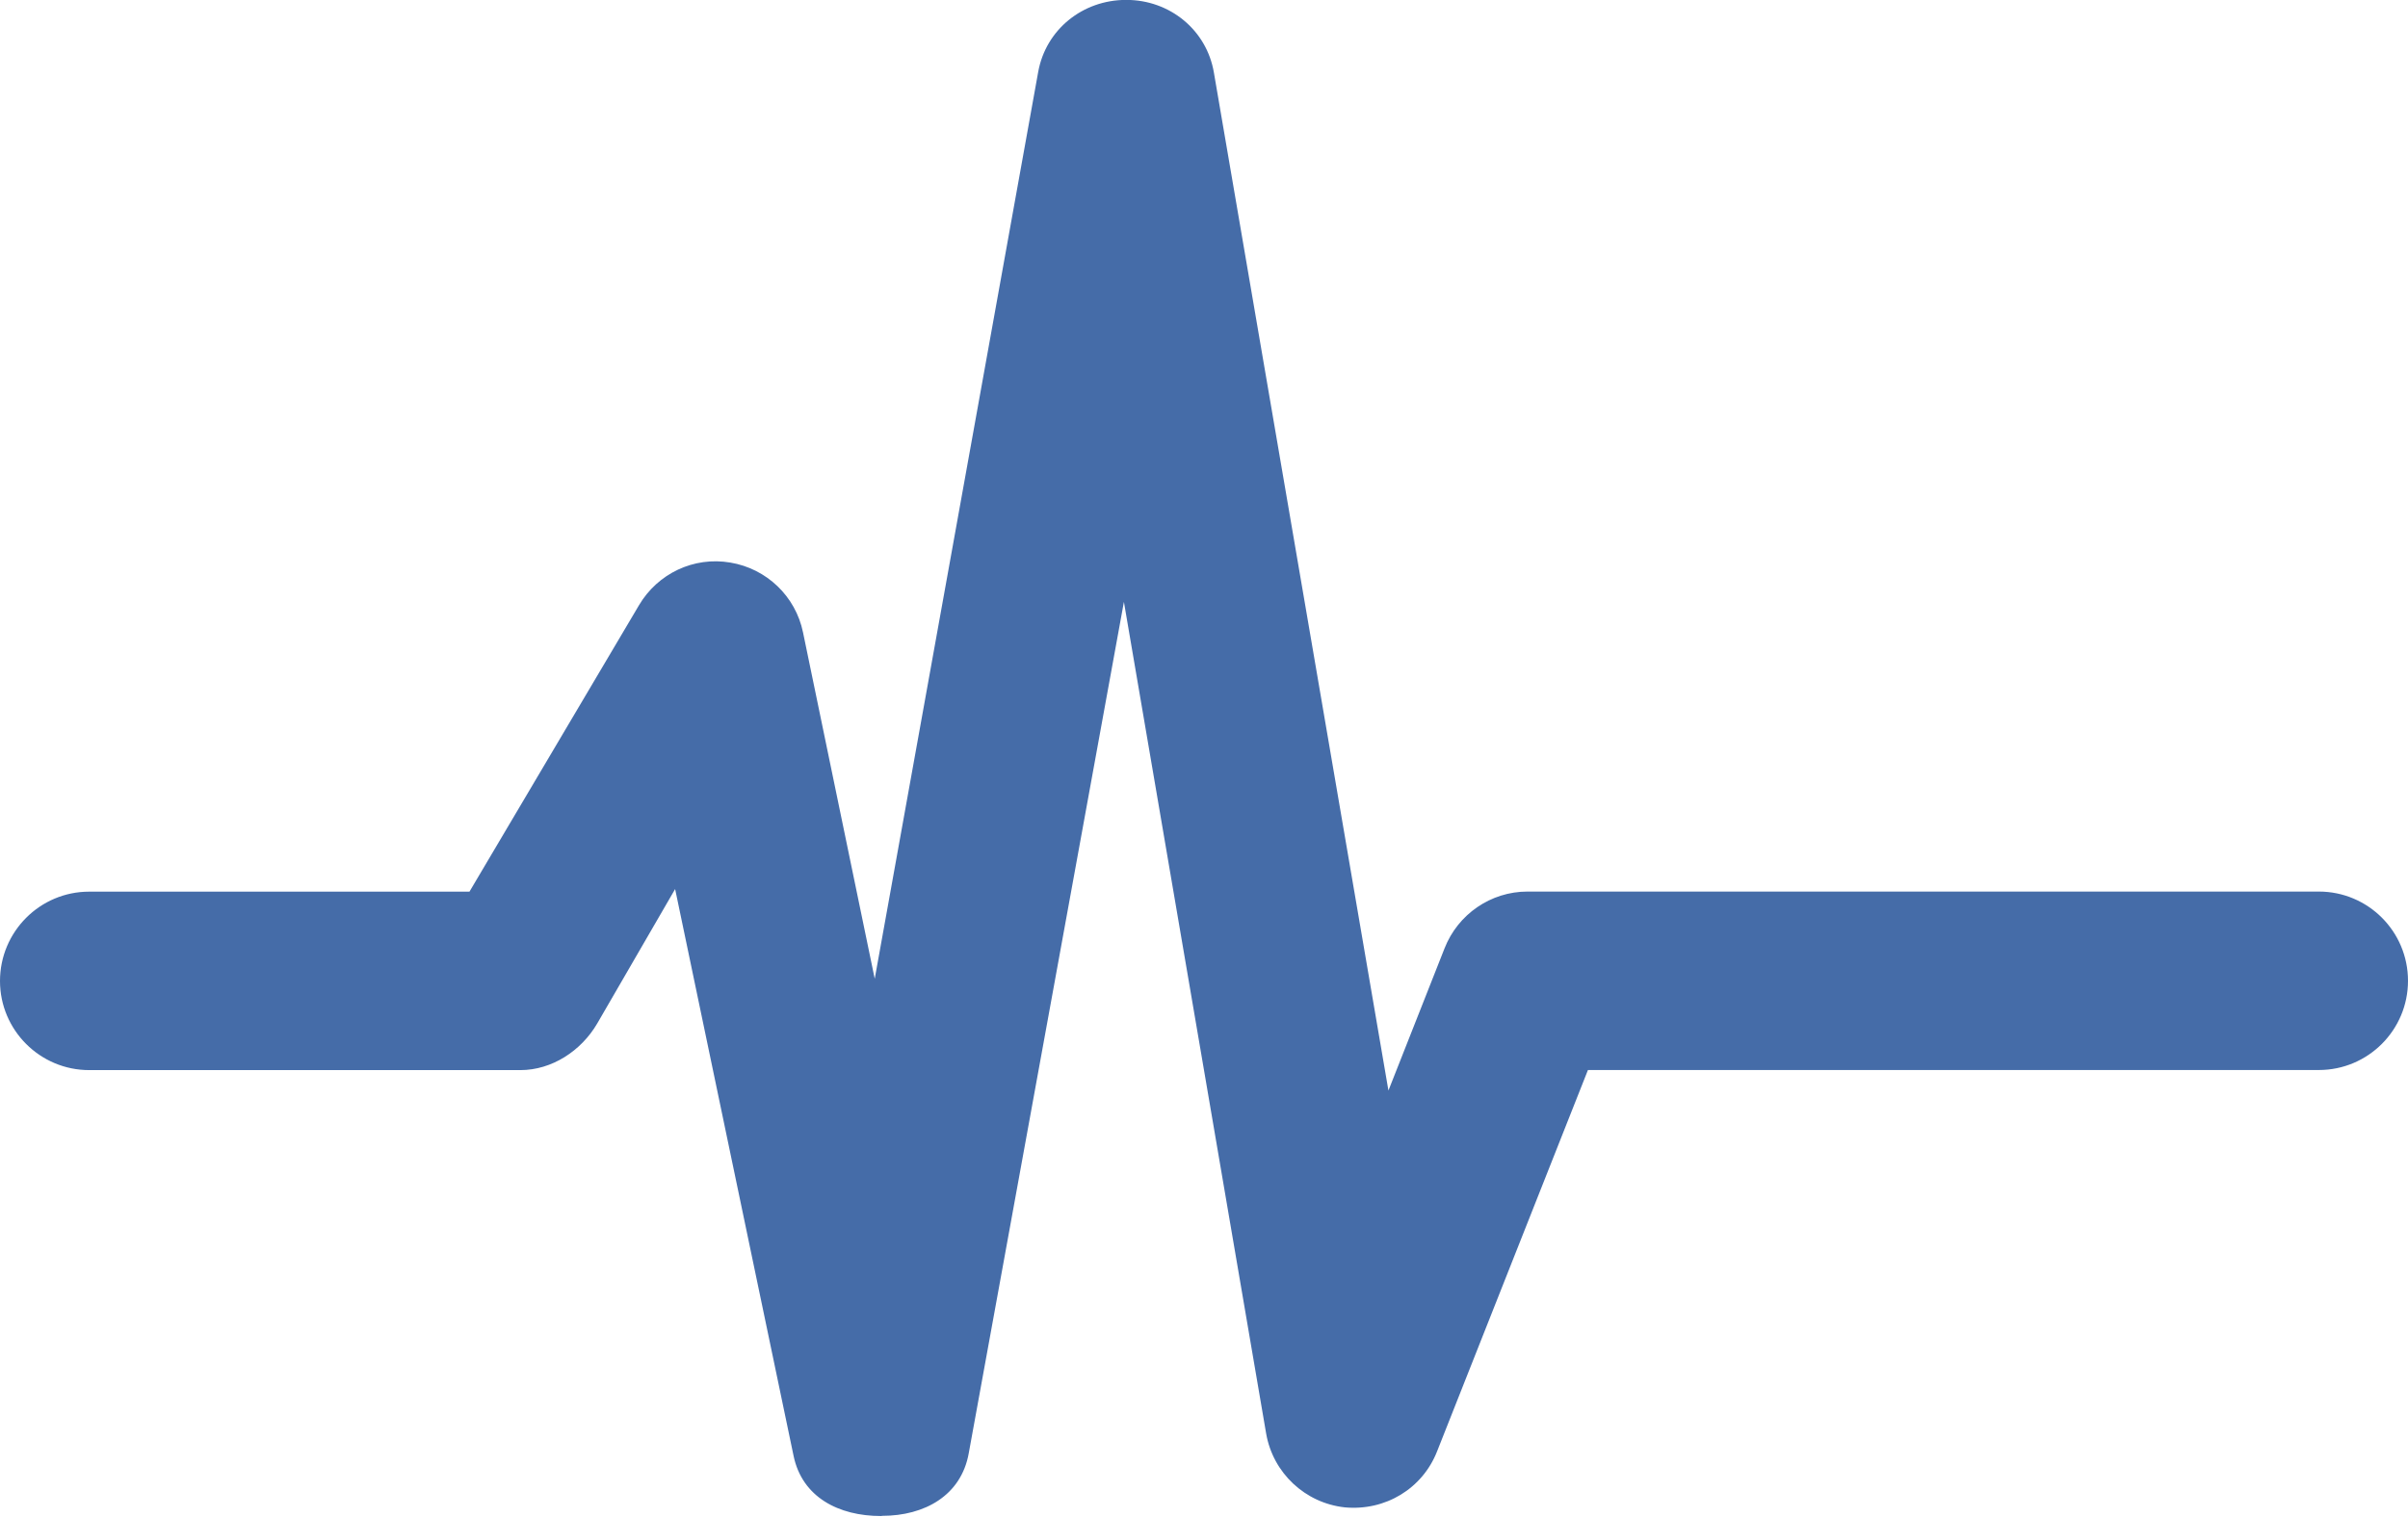
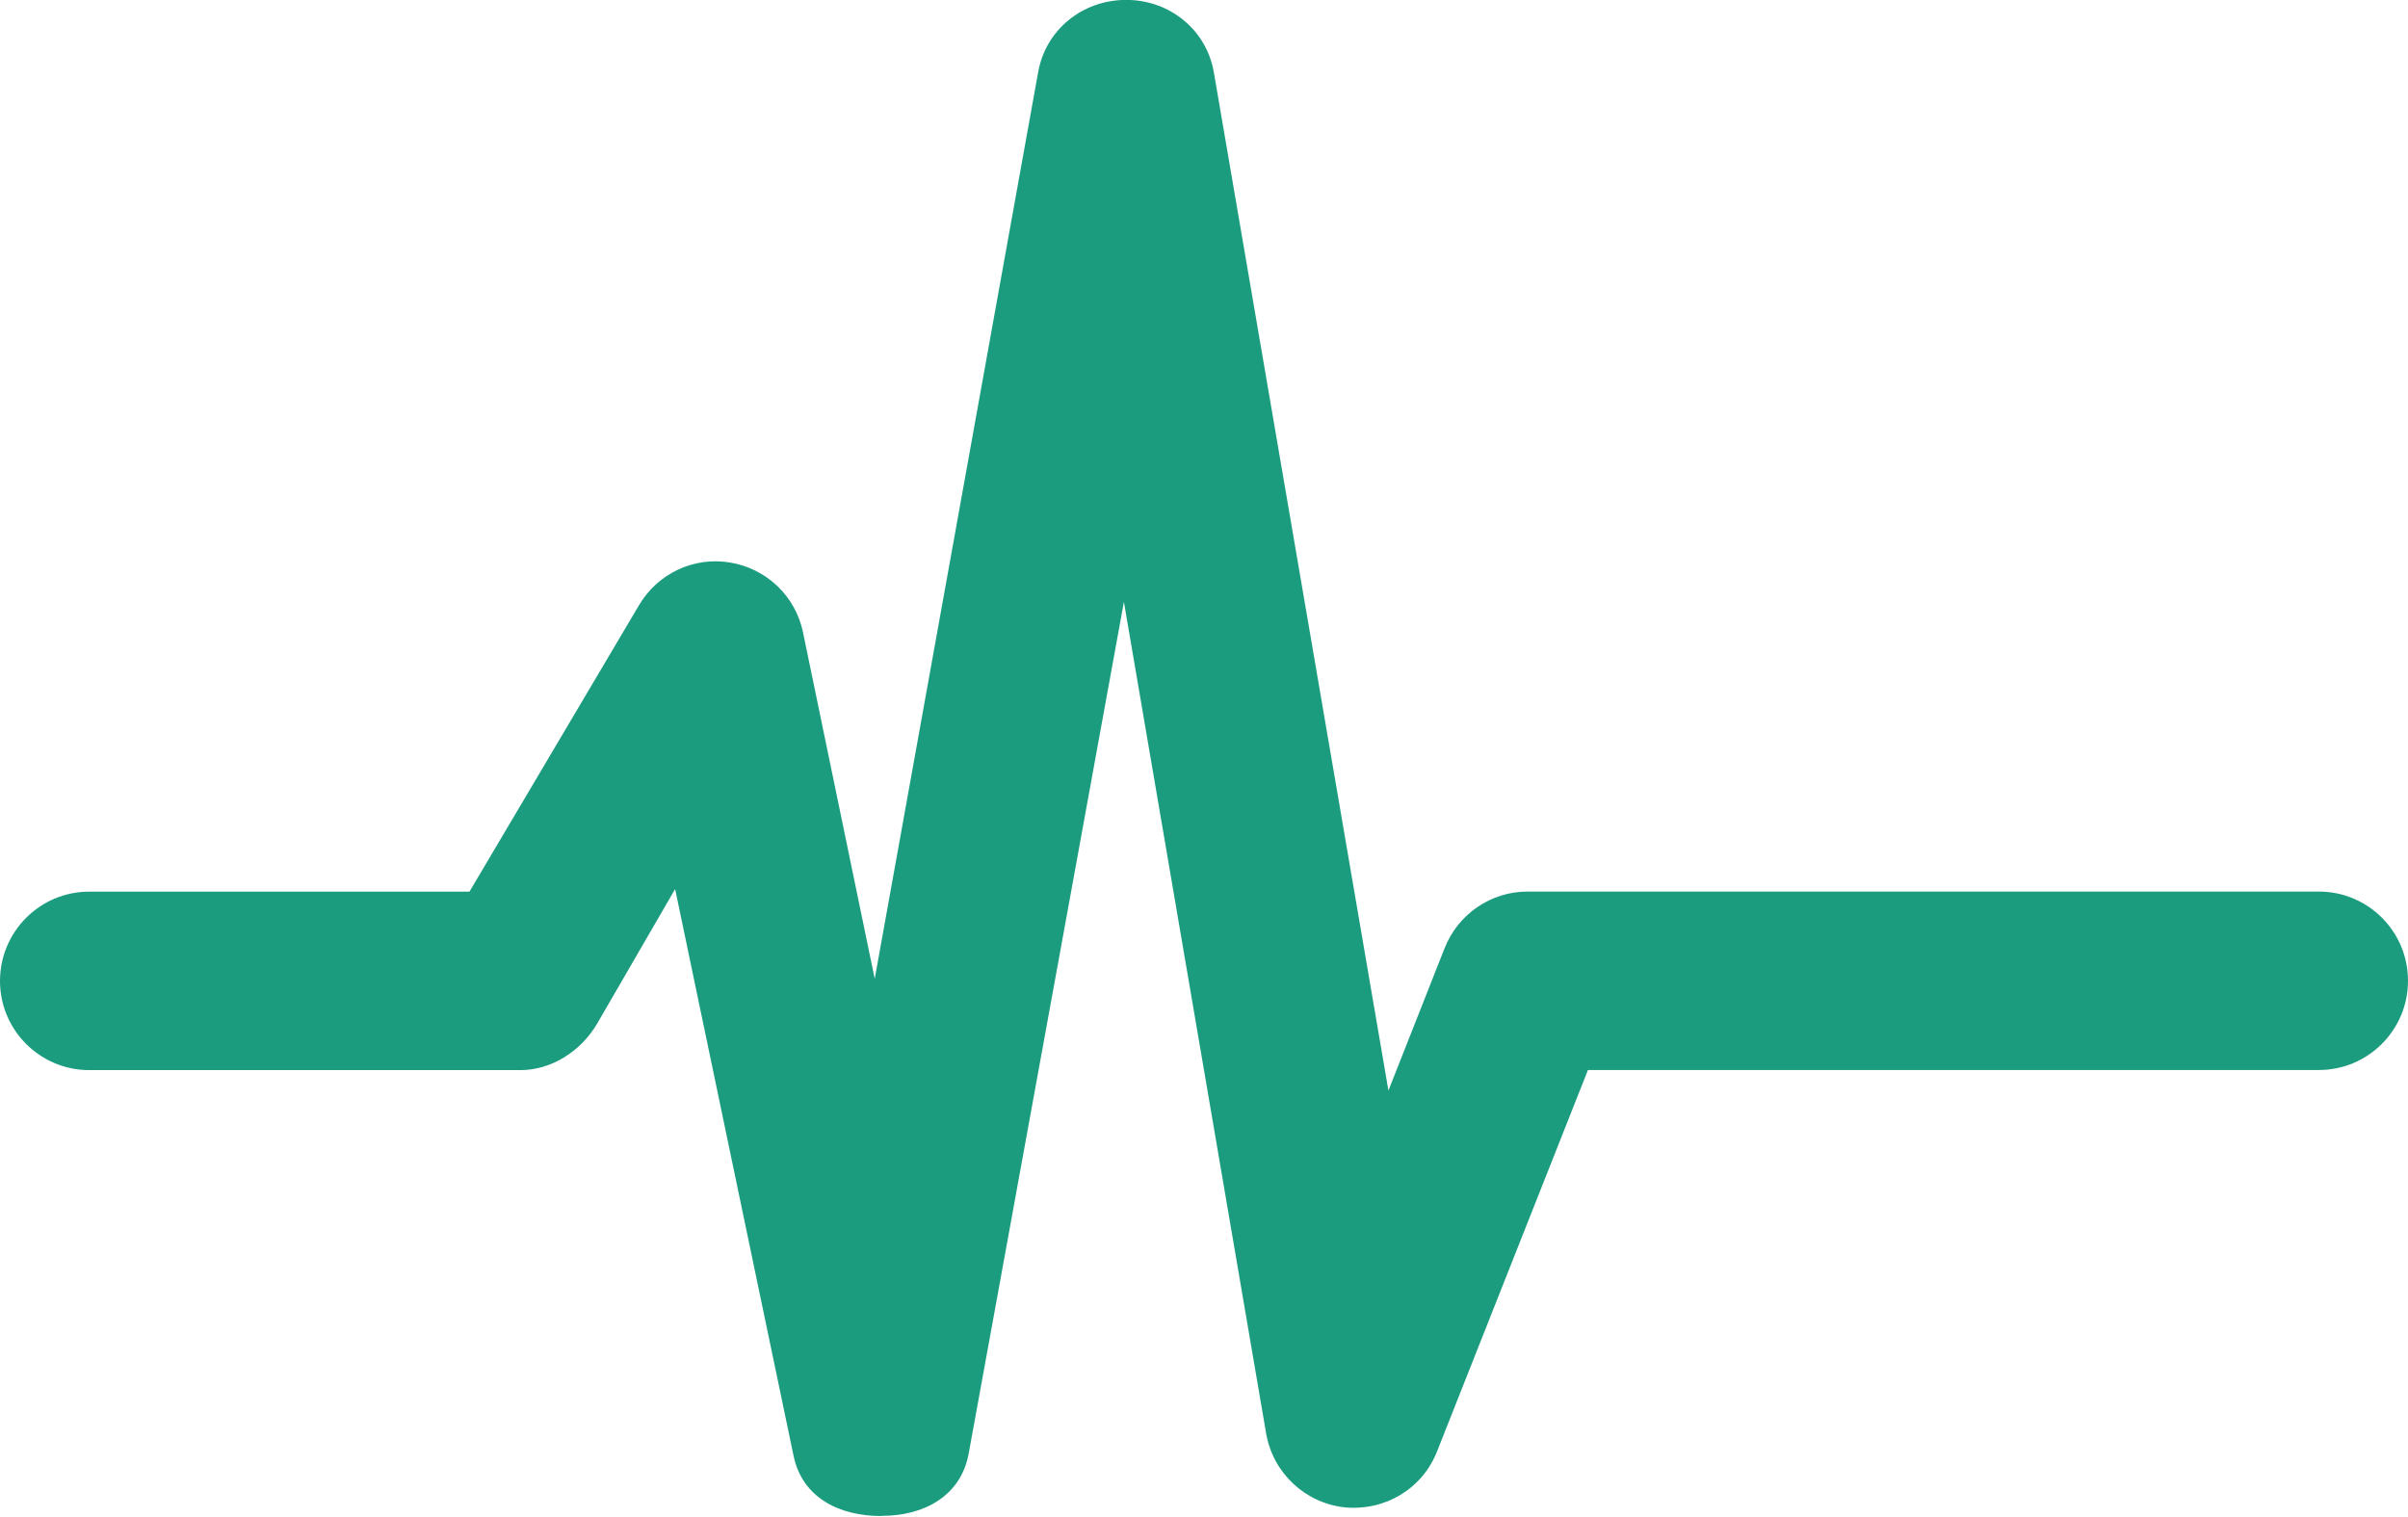
<svg xmlns="http://www.w3.org/2000/svg" width="27" height="17" viewBox="0 0 27 17" fill="none">
-   <path d="M9.878 16.999C9.404 16.999 8.994 16.788 8.898 16.324L7.57 9.969L6.696 11.477C6.517 11.783 6.188 11.999 5.835 11.999H1C0.448 11.999 0 11.55 0 11C0 10.447 0.448 9.998 1 9.998H5.264L7.165 6.786C7.375 6.431 7.778 6.238 8.189 6.308C8.597 6.376 8.921 6.687 9.004 7.091L9.808 10.975L11.641 0.806C11.727 0.33 12.141 -0.001 12.626 -0.001C12.627 -0.001 12.629 -0.001 12.63 -0.001C13.116 -0.001 13.53 0.336 13.611 0.814L15.568 12.228L16.197 10.634C16.347 10.251 16.716 9.997 17.127 9.997H26C26.552 9.997 27 10.444 27 10.998C27 11.549 26.553 11.998 26 11.998H17.805L16.113 16.275C15.949 16.692 15.533 16.944 15.079 16.902C14.635 16.854 14.274 16.517 14.197 16.075L12.602 6.749L10.862 16.296C10.777 16.768 10.369 16.997 9.89 16.997C9.886 16.999 9.882 16.999 9.878 16.999Z" fill="#456CA8" />
+   <path d="M9.878 16.999C9.404 16.999 8.994 16.788 8.898 16.324L7.57 9.969L6.696 11.477C6.517 11.783 6.188 11.999 5.835 11.999H1C0.448 11.999 0 11.55 0 11C0 10.447 0.448 9.998 1 9.998H5.264L7.165 6.786C7.375 6.431 7.778 6.238 8.189 6.308C8.597 6.376 8.921 6.687 9.004 7.091L9.808 10.975L11.641 0.806C11.727 0.33 12.141 -0.001 12.626 -0.001C12.627 -0.001 12.629 -0.001 12.63 -0.001C13.116 -0.001 13.53 0.336 13.611 0.814L15.568 12.228L16.197 10.634C16.347 10.251 16.716 9.997 17.127 9.997H26C26.552 9.997 27 10.444 27 10.998C27 11.549 26.553 11.998 26 11.998H17.805L16.113 16.275C15.949 16.692 15.533 16.944 15.079 16.902C14.635 16.854 14.274 16.517 14.197 16.075L12.602 6.749L10.862 16.296C10.777 16.768 10.369 16.997 9.89 16.997C9.886 16.999 9.882 16.999 9.878 16.999Z" fill="#1C9C7F" />
</svg>
